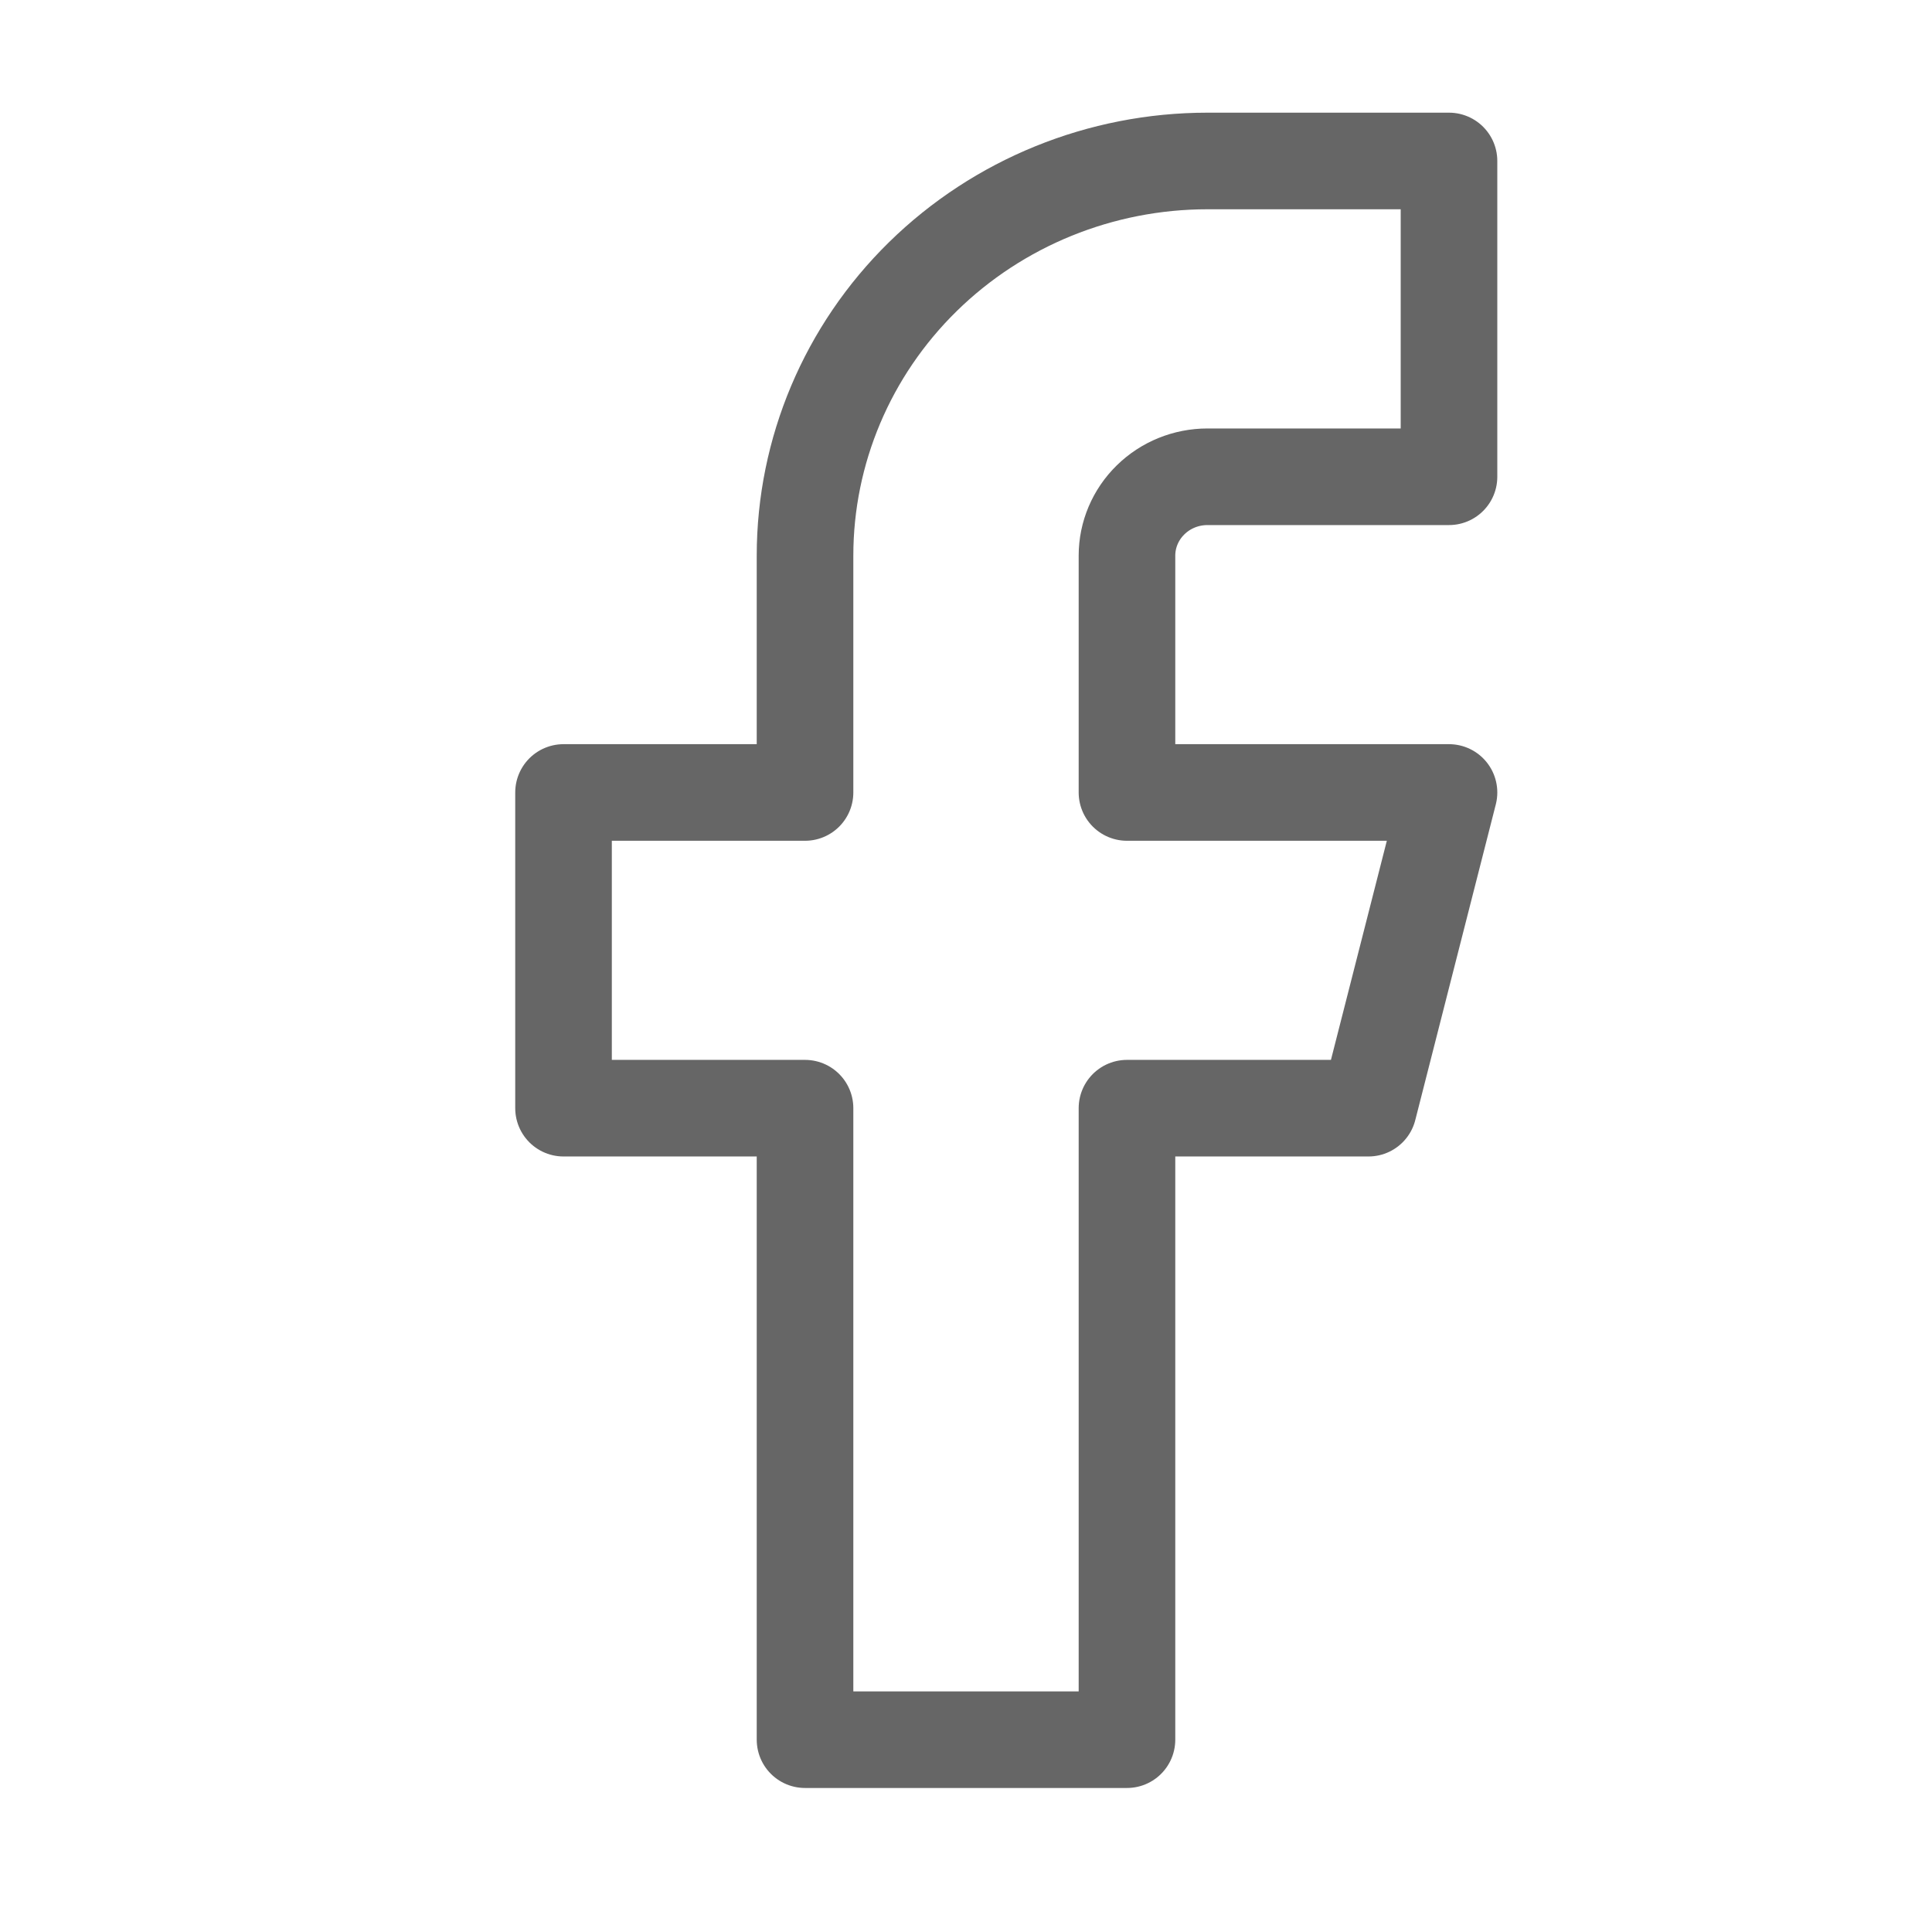
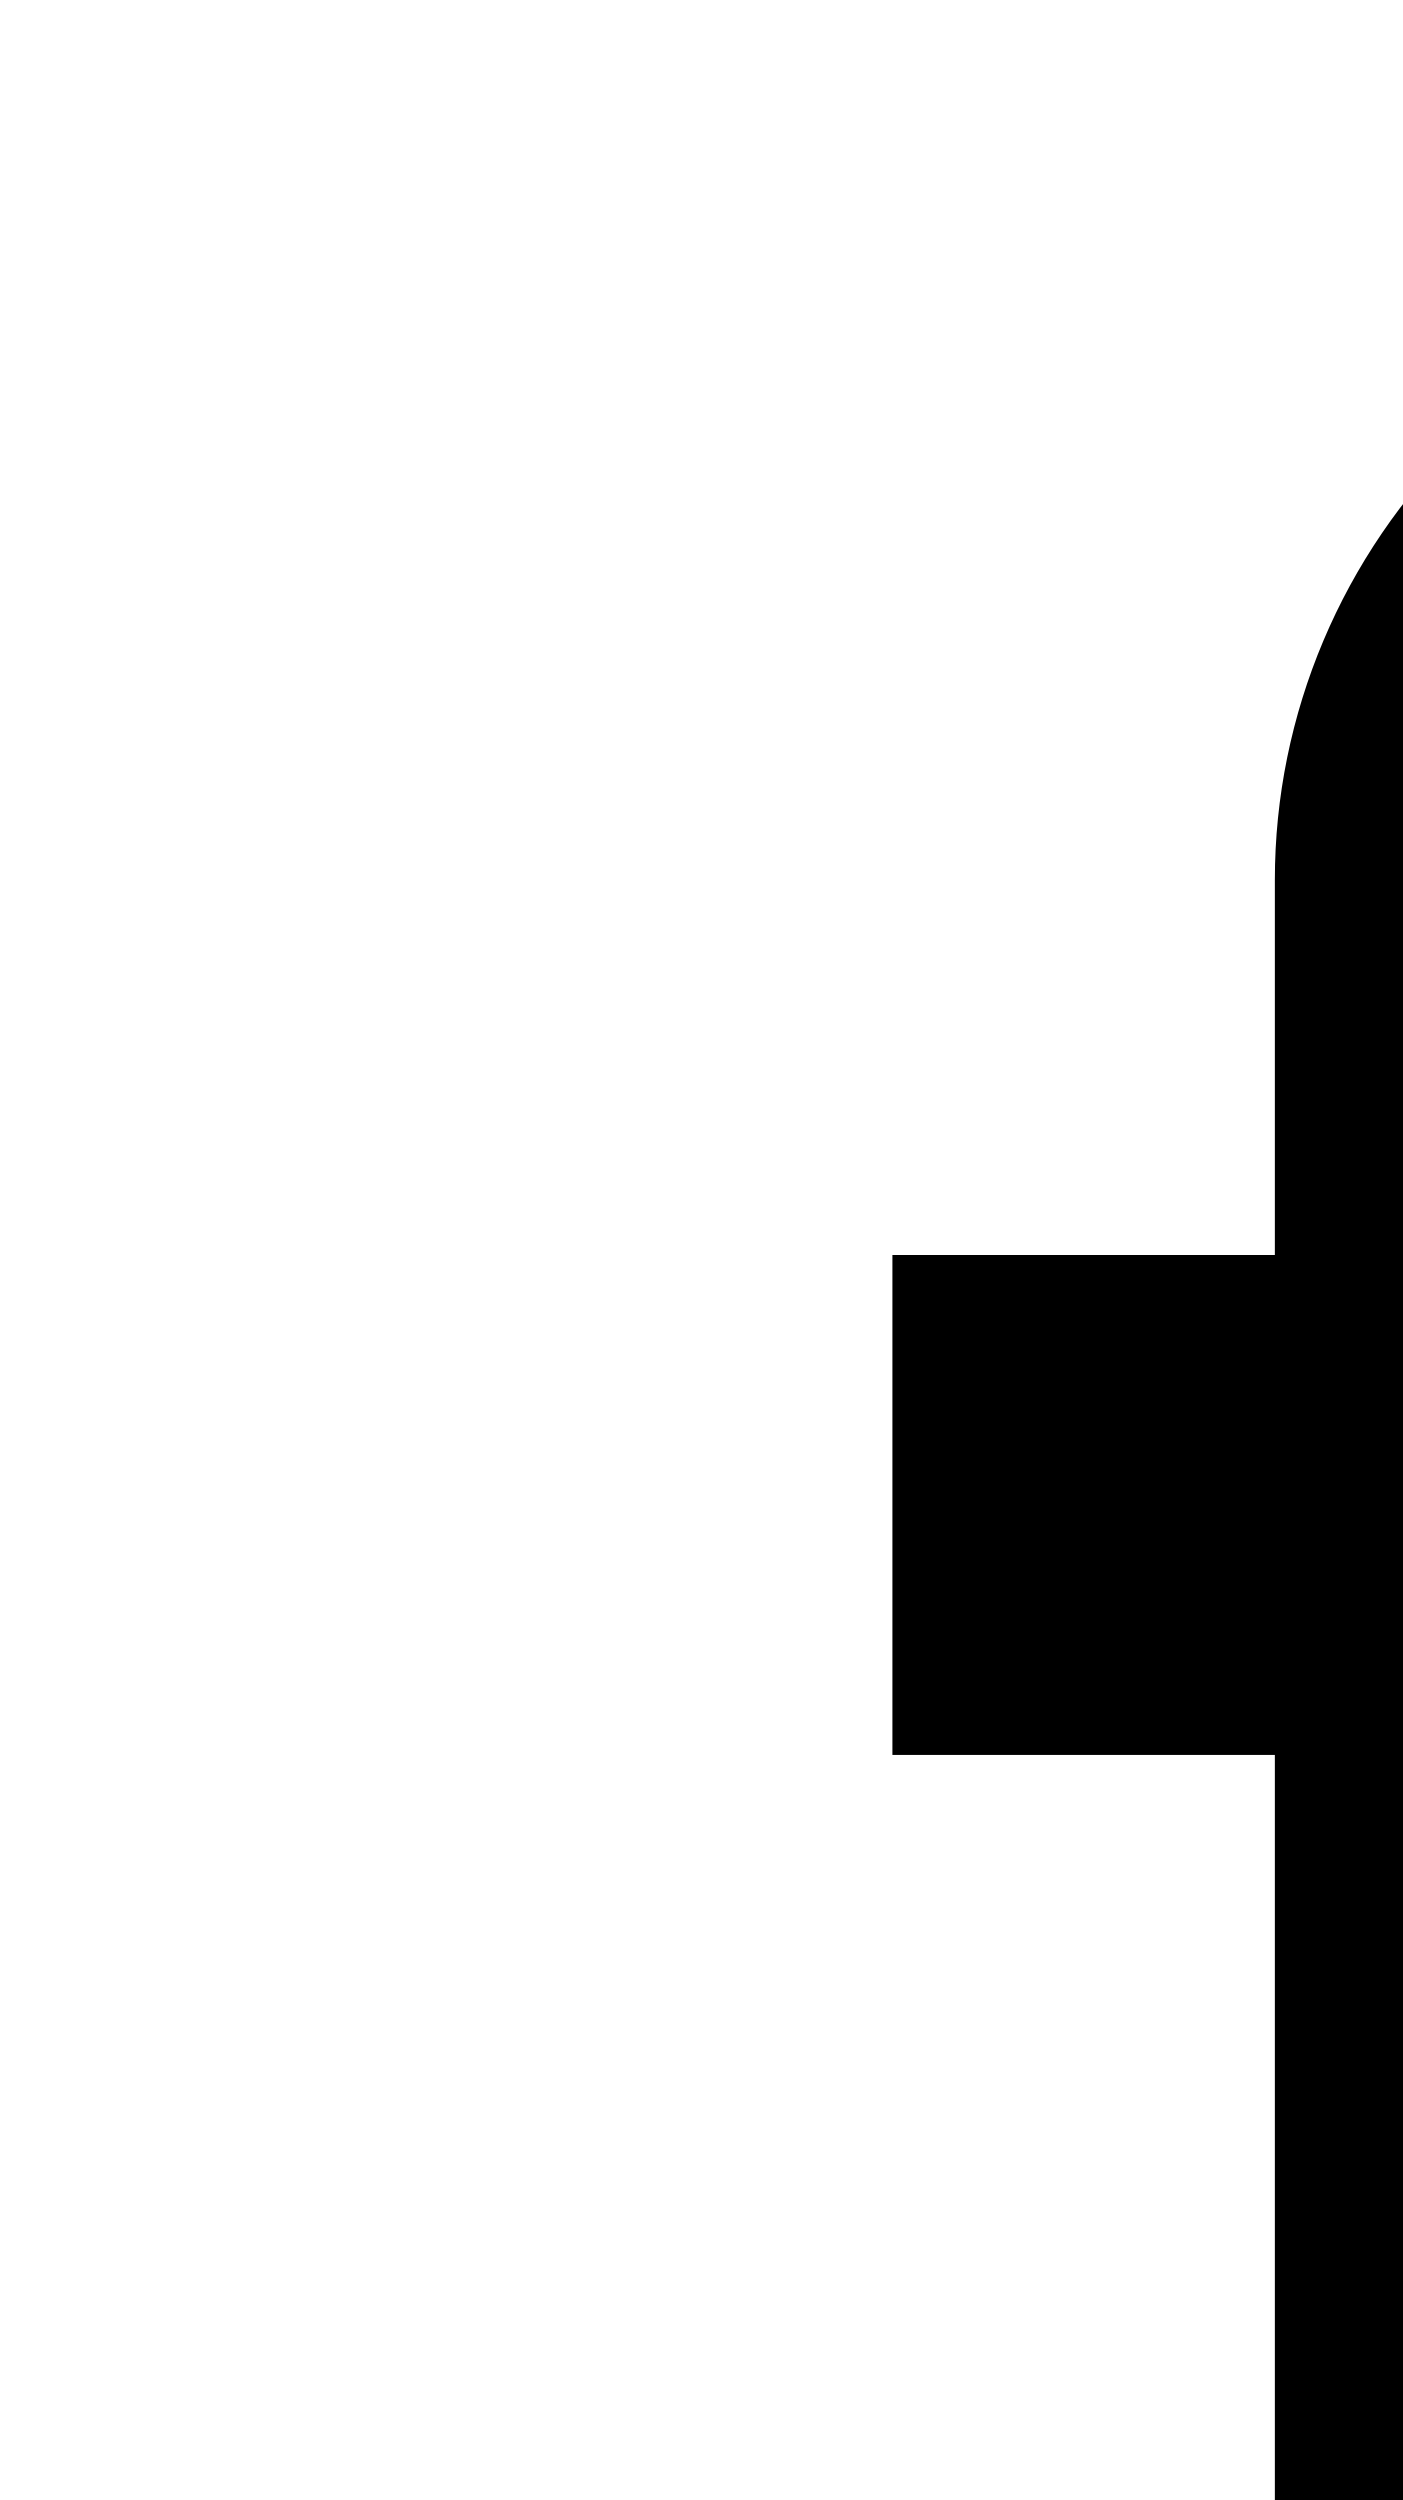
- <svg xmlns="http://www.w3.org/2000/svg" width="22" height="22" viewBox="0 0 22 22" fill="none">
-   <path d="M16.5 1.833H13.75C12.534 1.833 11.369 2.307 10.509 3.15C9.65 3.992 9.167 5.136 9.167 6.327V9.024H6.417V12.619H9.167V19.81H12.833V12.619H15.583L16.5 9.024H12.833V6.327C12.833 6.089 12.93 5.86 13.102 5.692C13.274 5.523 13.507 5.429 13.75 5.429H16.5V1.833Z" stroke="#666666" stroke-width="1.1" stroke-linecap="round" stroke-linejoin="round" />
+ <svg xmlns="http://www.w3.org/2000/svg">
+   <path d="M16.5 1.833H13.75C12.534 1.833 11.369 2.307 10.509 3.15C9.65 3.992 9.167 5.136 9.167 6.327V9.024H6.417V12.619H9.167V19.81H12.833V12.619H15.583L16.5 9.024H12.833V6.327C12.833 6.089 12.93 5.86 13.102 5.692C13.274 5.523 13.507 5.429 13.75 5.429H16.5V1.833Z" stroke-width="1.1" stroke-linecap="round" stroke-linejoin="round" />
</svg>
